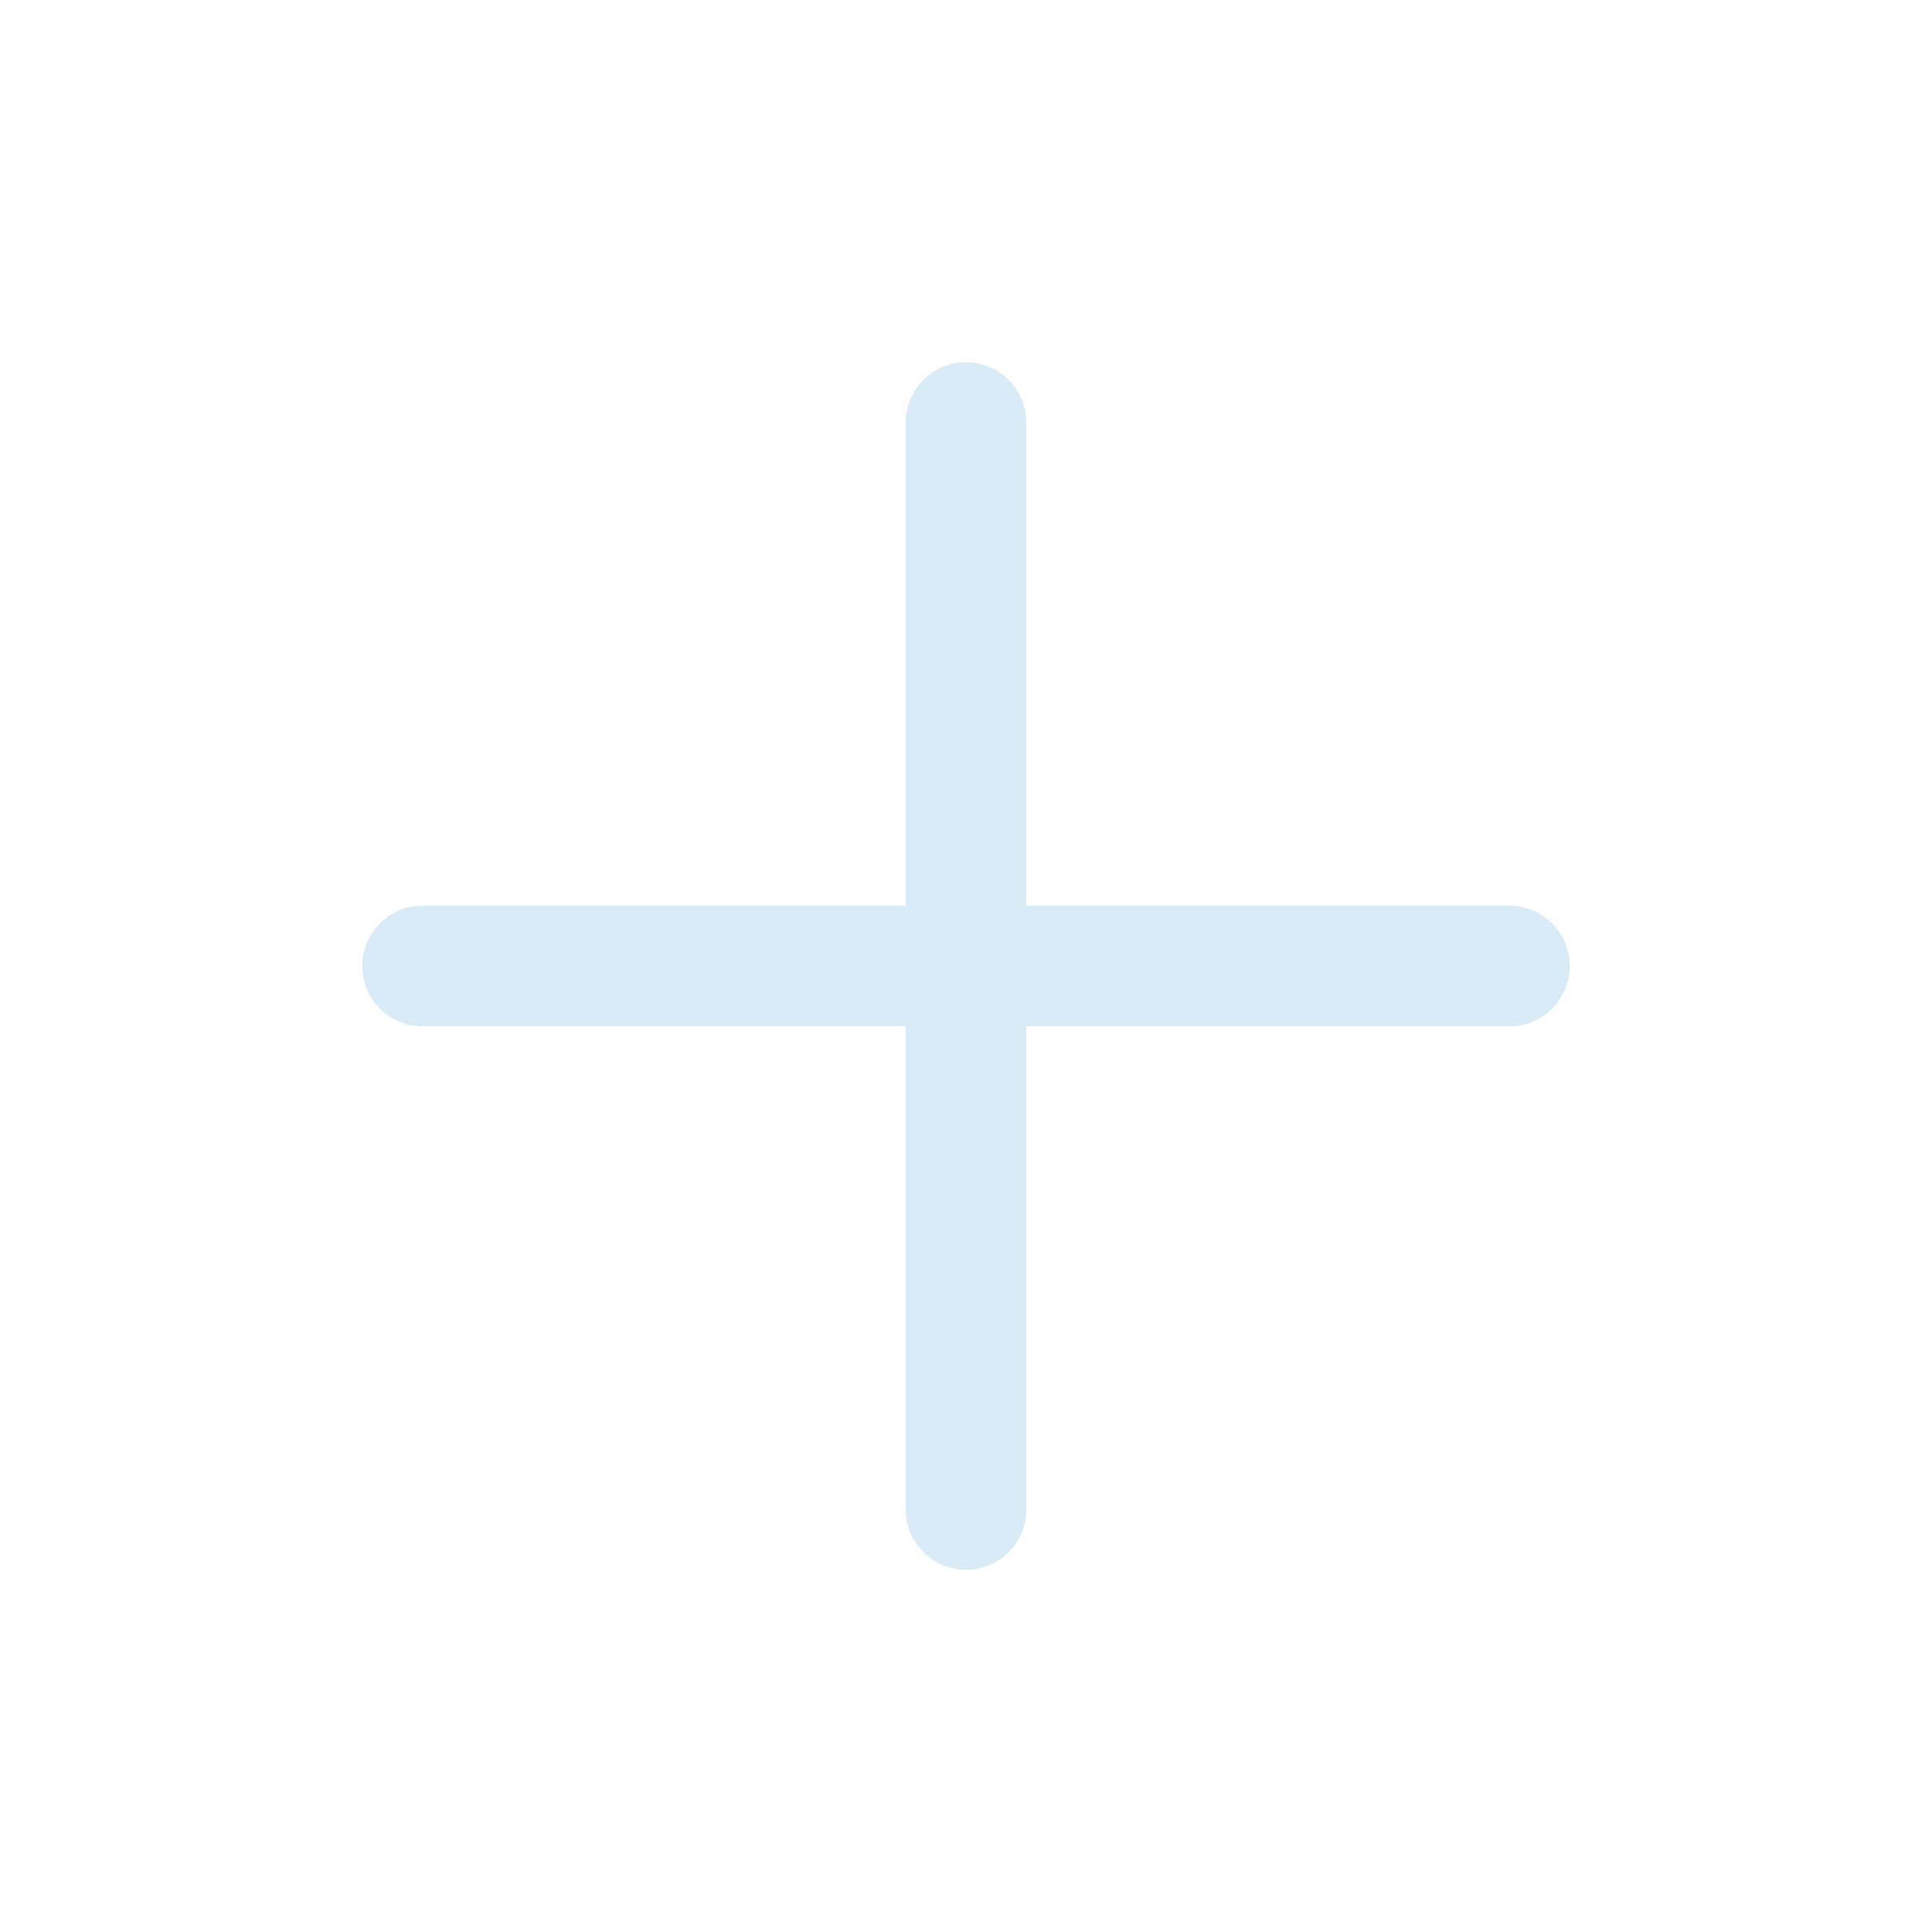
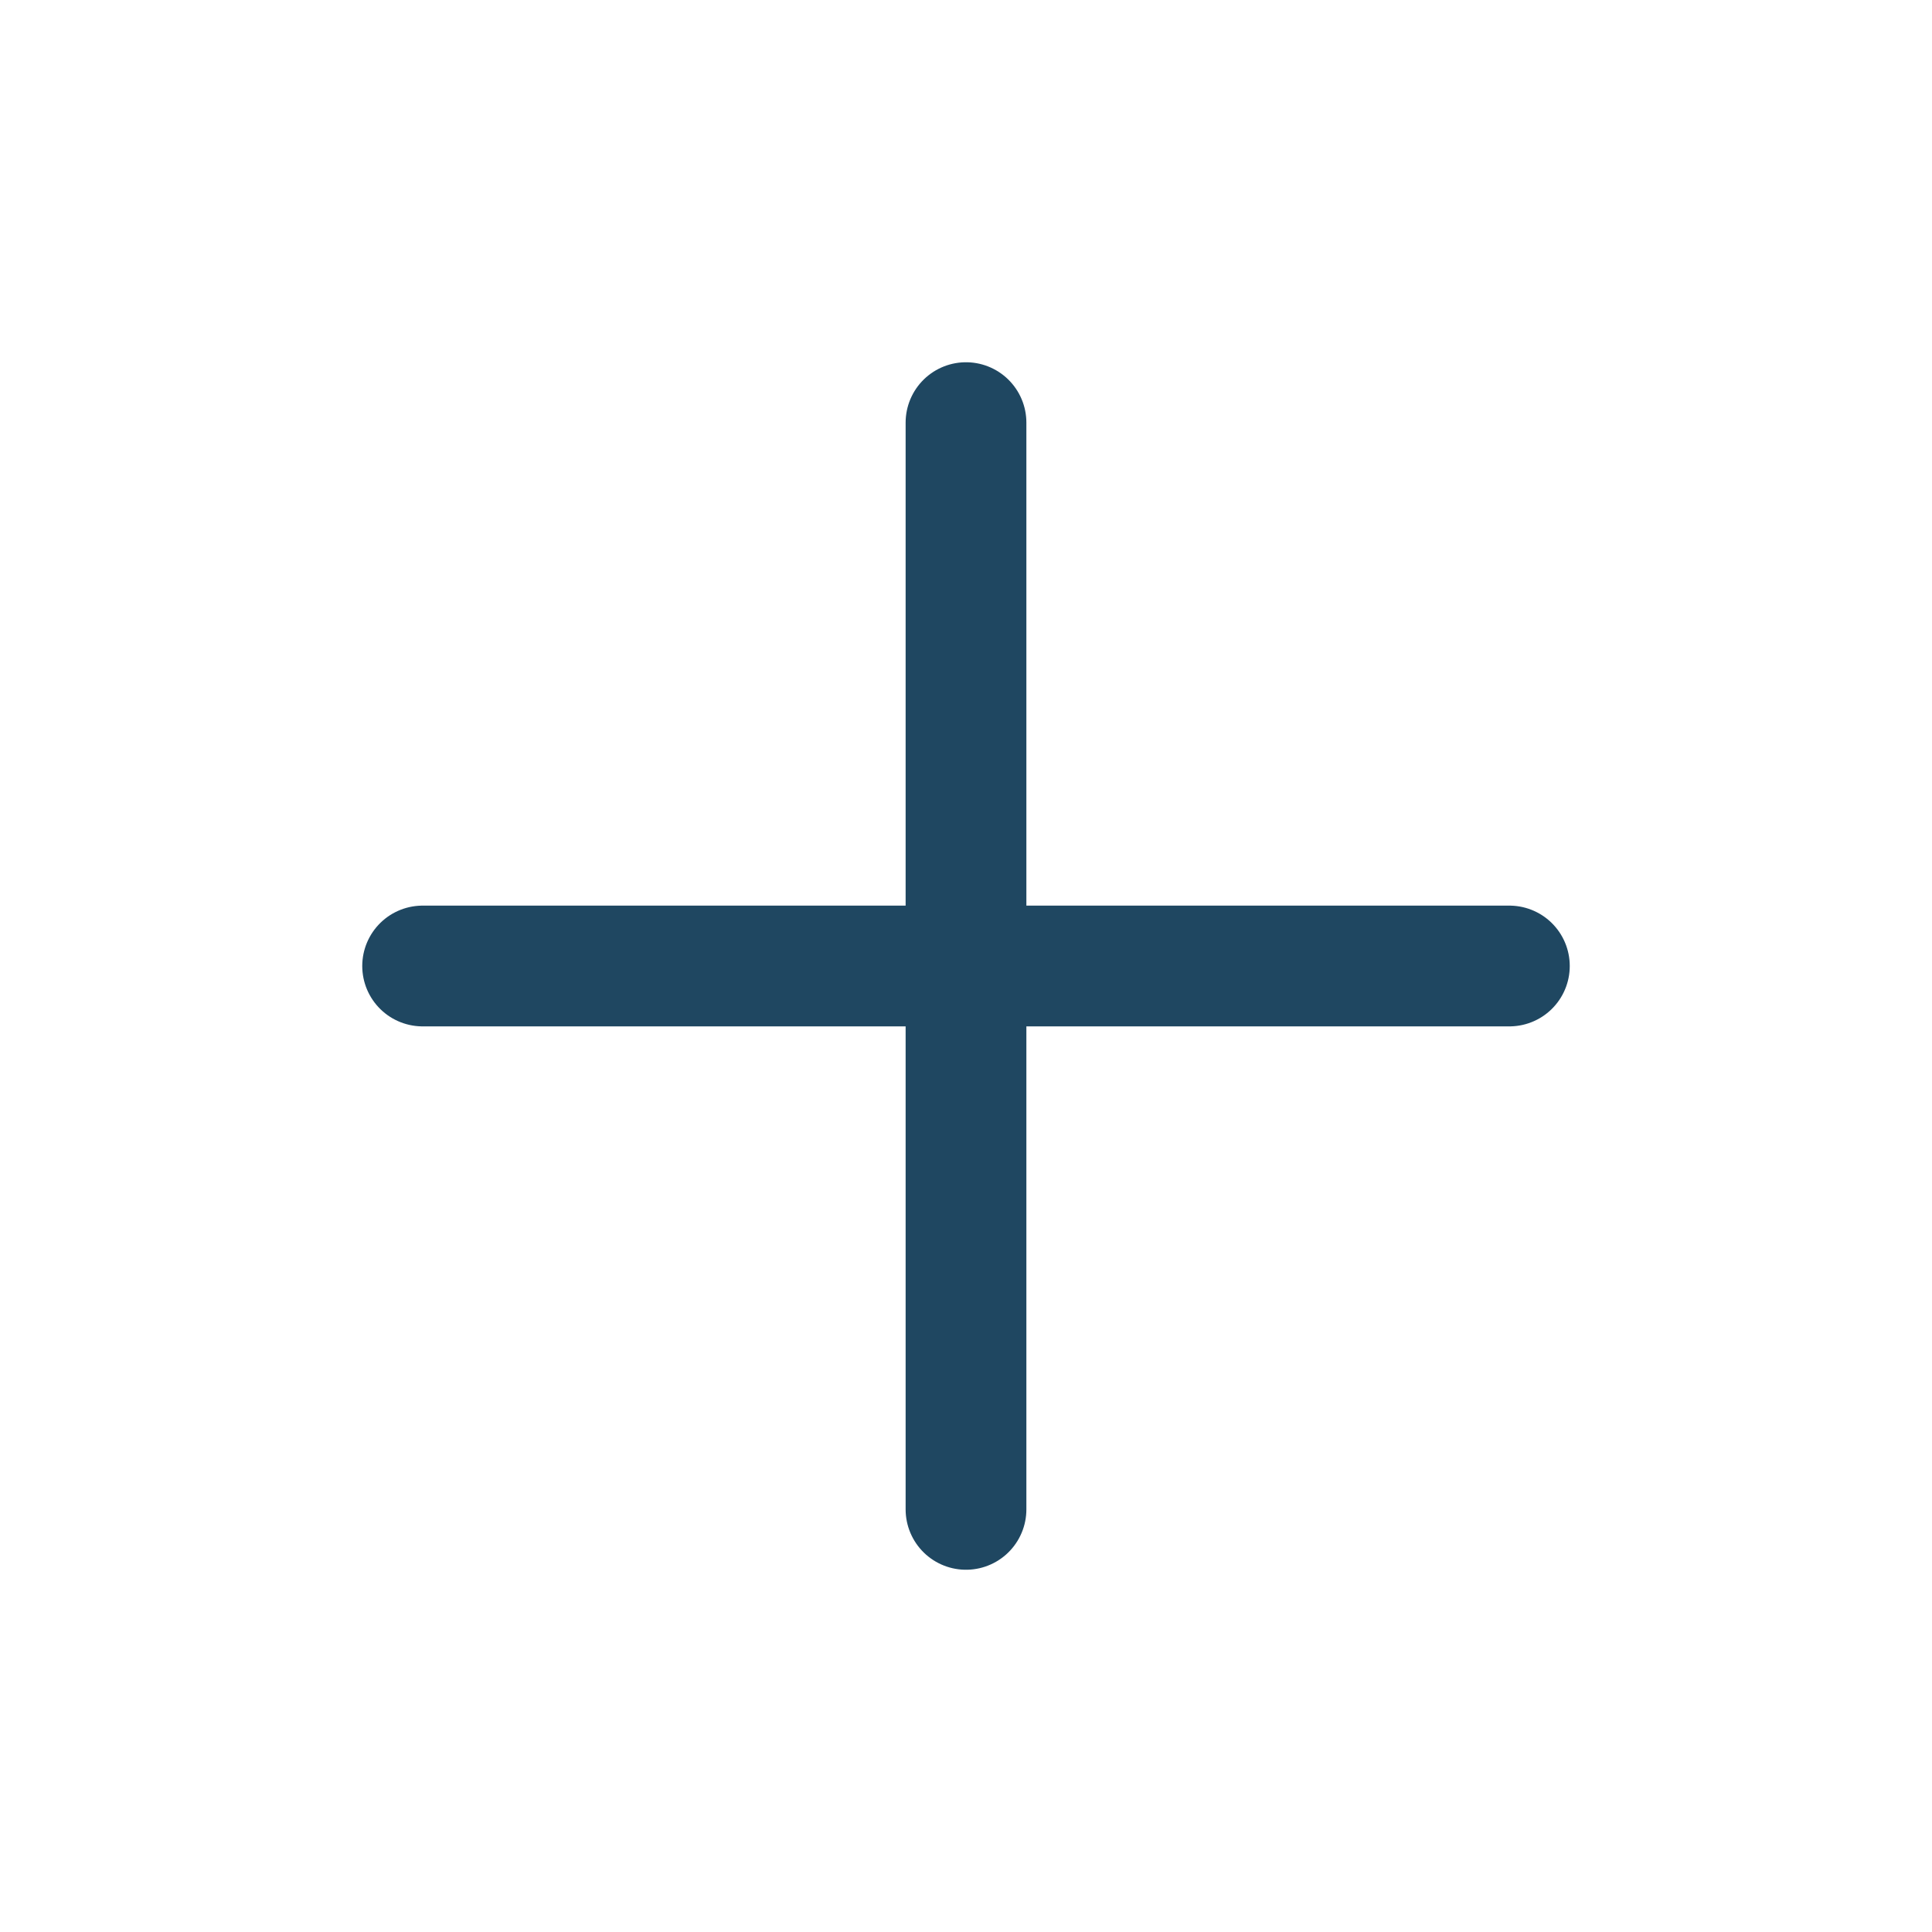
<svg xmlns="http://www.w3.org/2000/svg" width="40" height="40" viewBox="0 0 512 512">
-   <line x1="256" y1="112" x2="256" y2="400" style="fill:none;stroke:#d9ebf6;stroke-linecap:round;stroke-linejoin:round;stroke-width:32px" />
-   <line x1="400" y1="256" x2="112" y2="256" style="fill:none;stroke:#d9ebf6;stroke-linecap:round;stroke-linejoin:round;stroke-width:32px" />
+   <line x1="256" y1="112" x2="256" y2="400" style="fill:none;stroke:#1f4761;stroke-linecap:round;stroke-linejoin:round;stroke-width:32px" />
+   <line x1="400" y1="256" x2="112" y2="256" style="fill:none;stroke:#1f4761;stroke-linecap:round;stroke-linejoin:round;stroke-width:32px" />
</svg>
